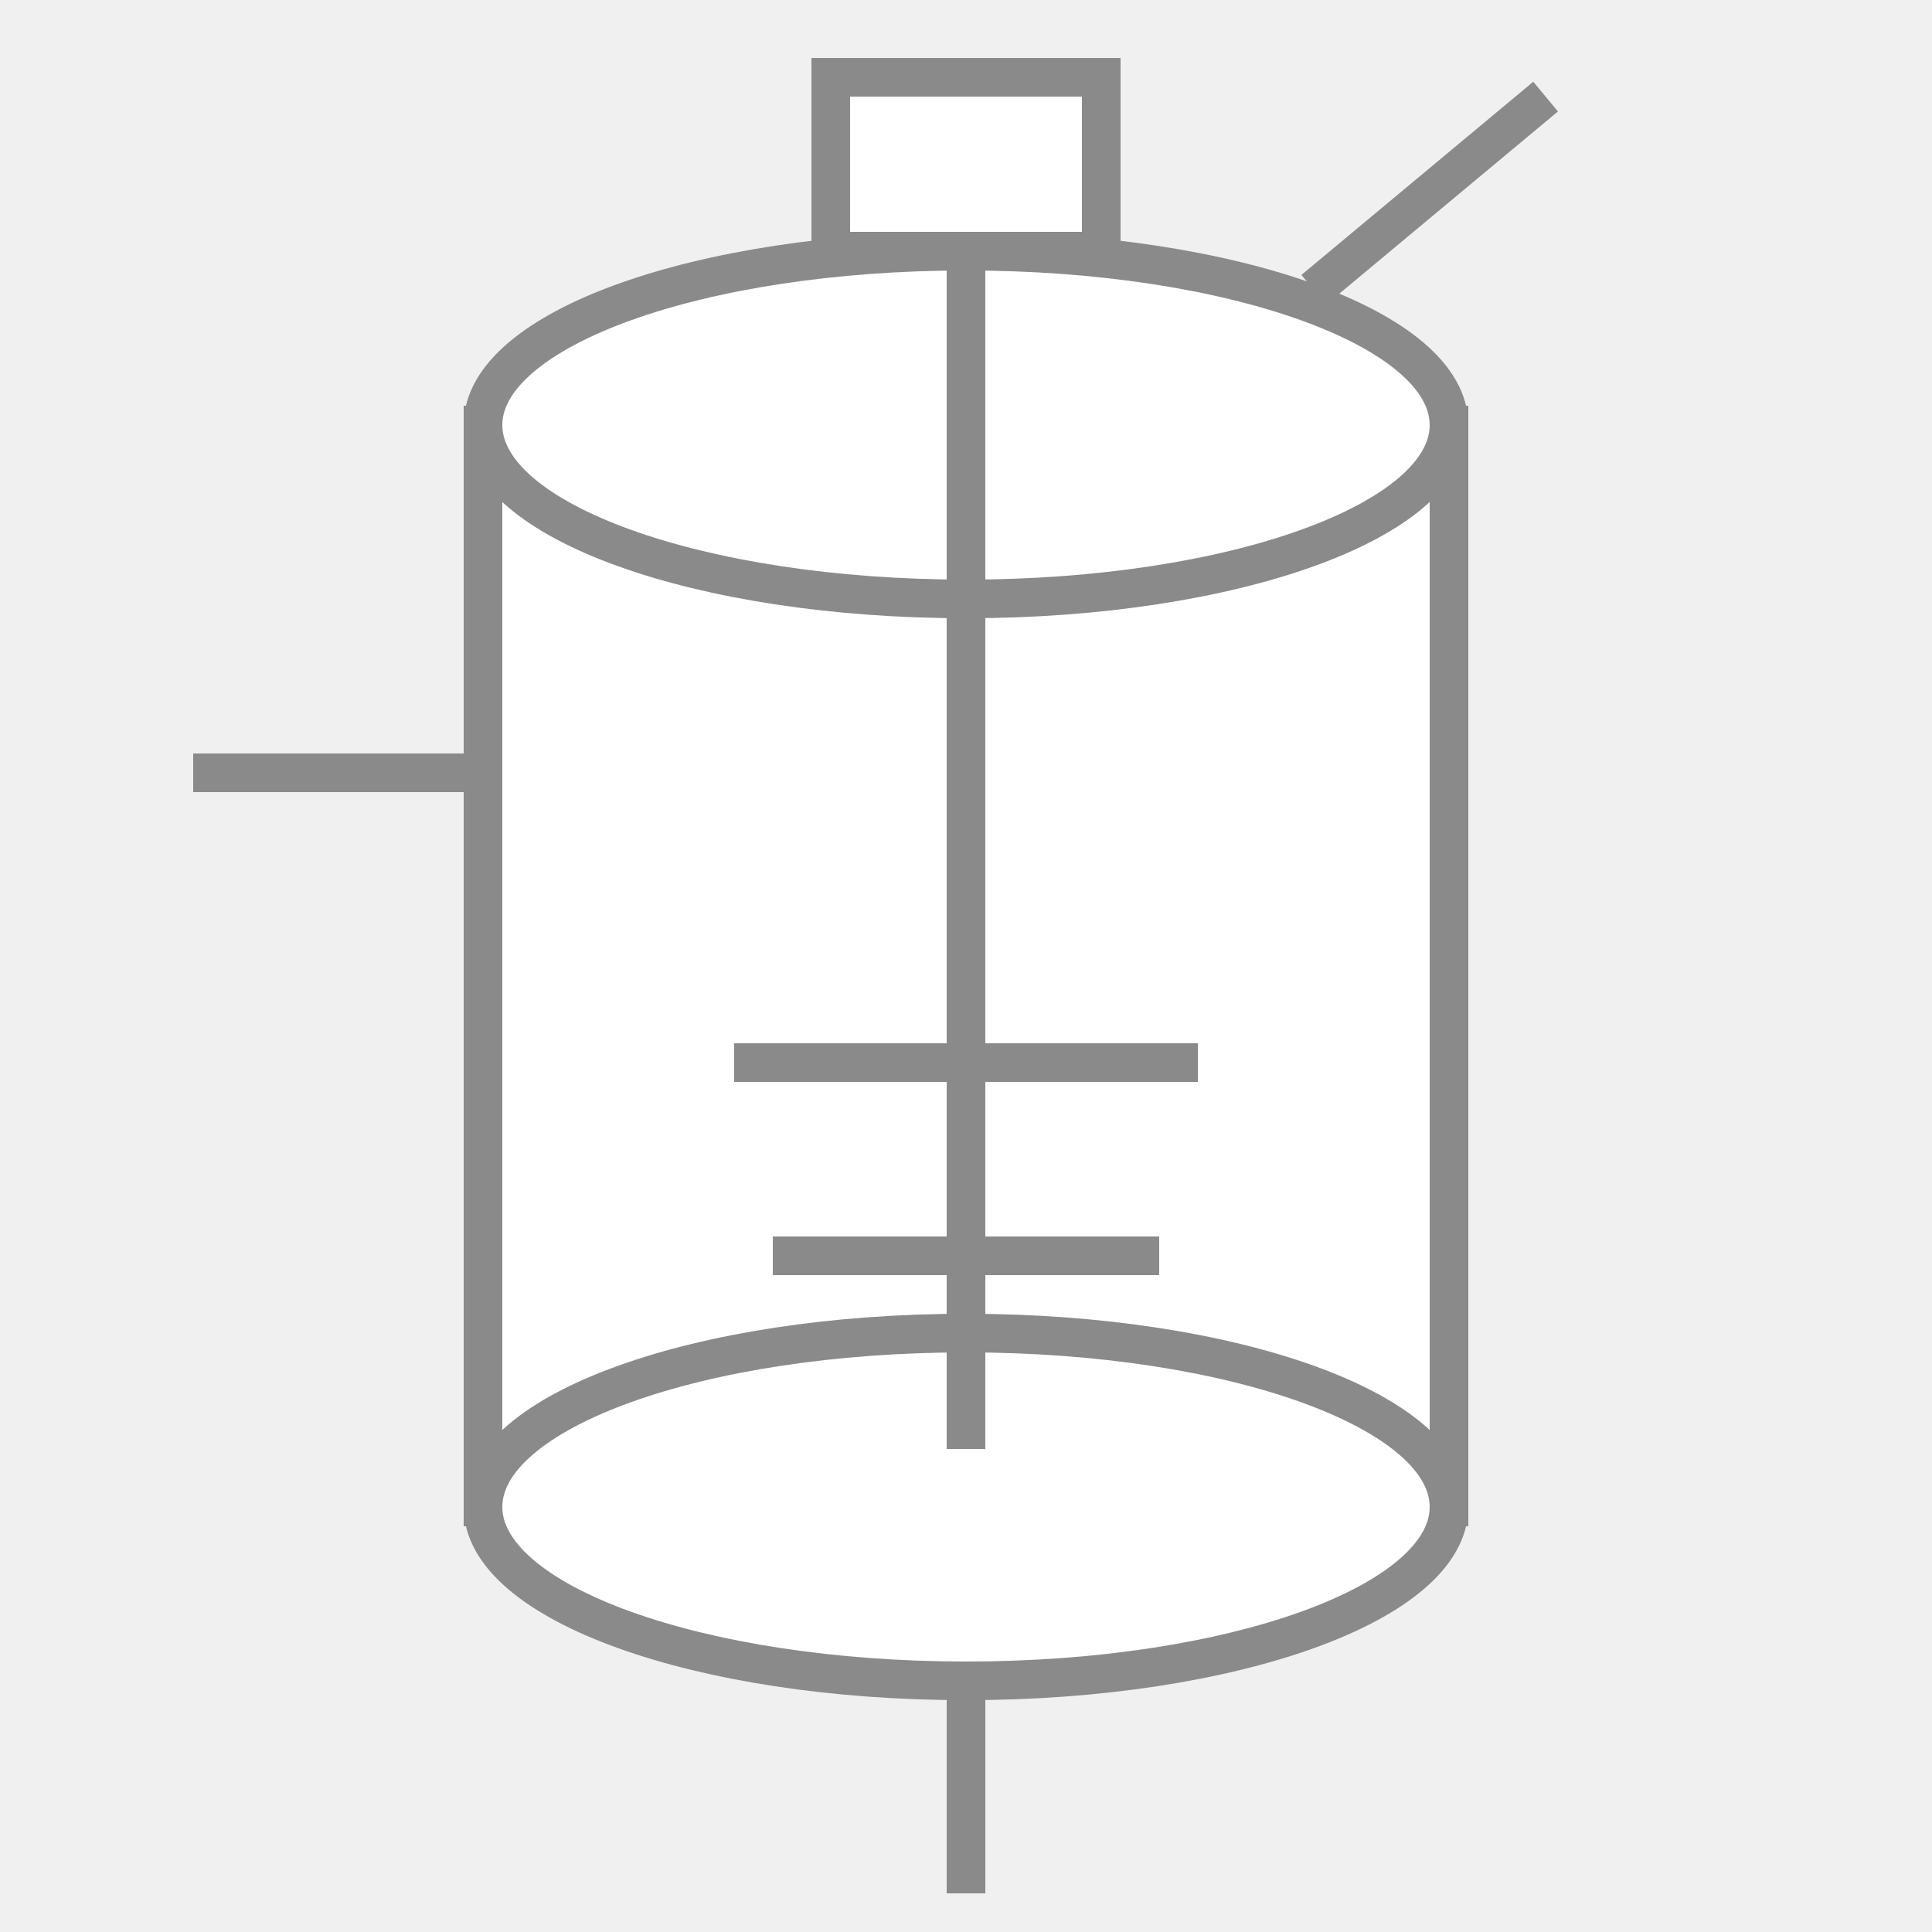
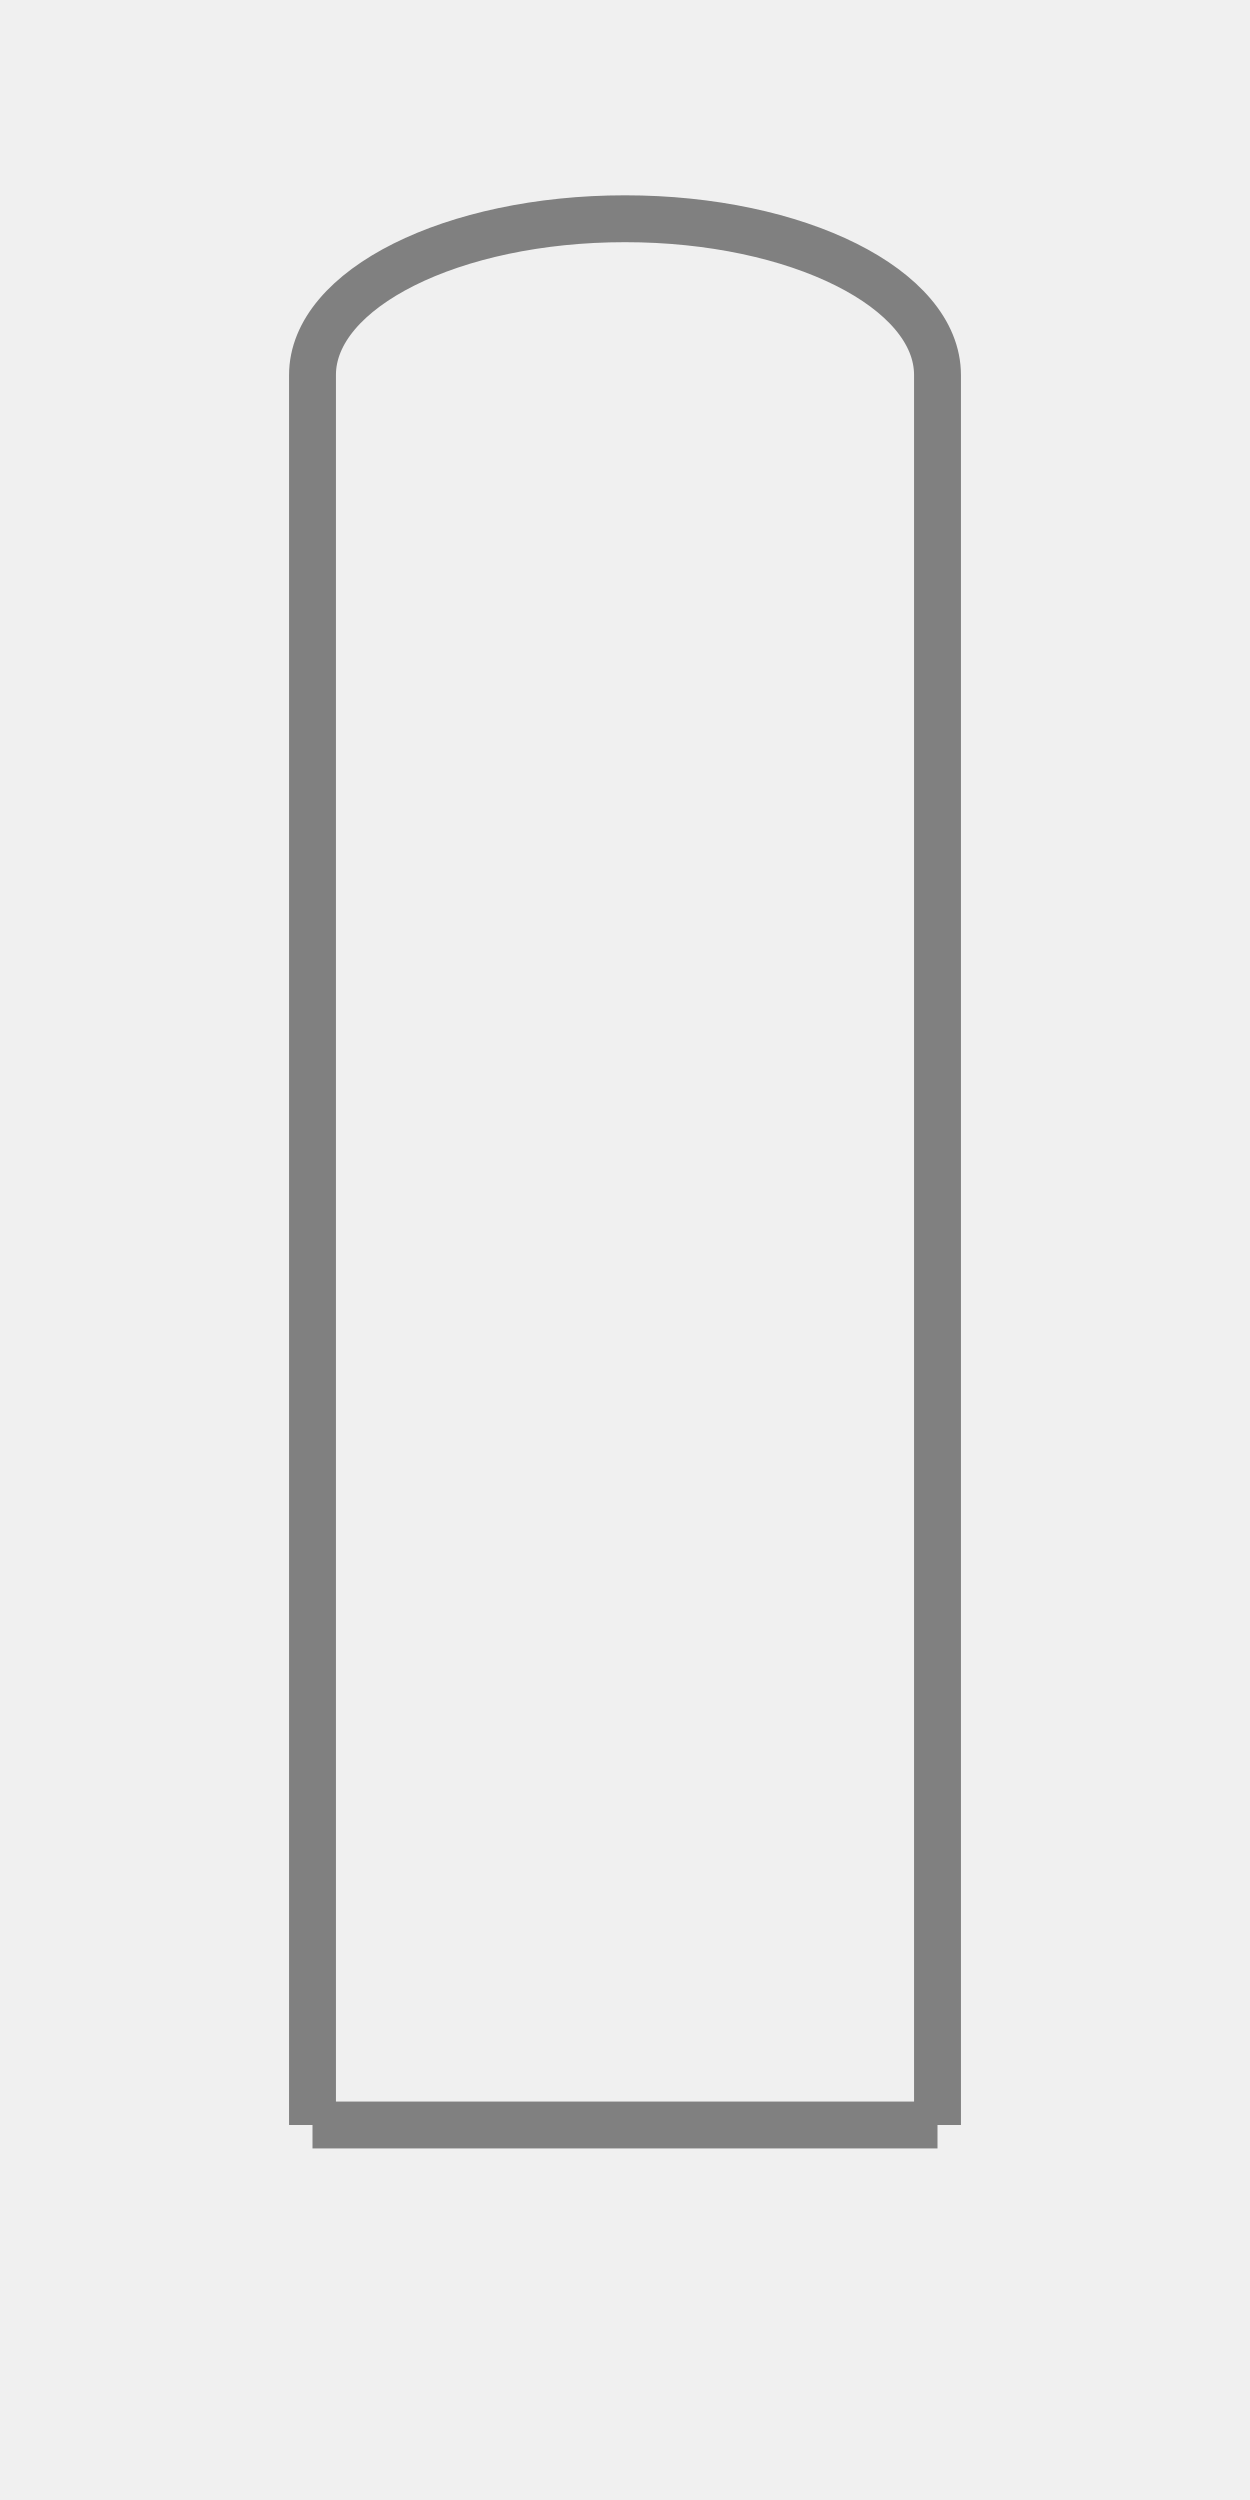
- <svg xmlns="http://www.w3.org/2000/svg" viewBox="0 0 100 100">
-   <g class="io-shape" data-category="vessels" data-name="Reactor">
-     <rect x="25" y="22" width="50" height="56" fill="white" stroke="#8a8a8a" stroke-width="2" />
-     <ellipse cx="50" cy="22" rx="25" ry="9" fill="white" stroke="#8a8a8a" stroke-width="2" />
-     <ellipse cx="50" cy="78" rx="25" ry="9" fill="white" stroke="#8a8a8a" stroke-width="2" />
-     <line x1="50" y1="13" x2="50" y2="75" stroke="#8a8a8a" stroke-width="2" />
-     <line x1="38" y1="55" x2="62" y2="55" stroke="#8a8a8a" stroke-width="2" />
-     <line x1="40" y1="65" x2="60" y2="65" stroke="#8a8a8a" stroke-width="2" />
-     <rect x="43" y="4" width="14" height="9" fill="white" stroke="#8a8a8a" stroke-width="2" />
-     <line x1="68" y1="15" x2="80" y2="5" stroke="#8a8a8a" stroke-width="2" />
-     <line x1="50" y1="87" x2="50" y2="98" stroke="#8a8a8a" stroke-width="2" />
-     <line x1="25" y1="40" x2="10" y2="40" stroke="#8a8a8a" stroke-width="2" />
+ <svg xmlns="http://www.w3.org/2000/svg" viewBox="0 0 40 80" data-io-shape="reactor" data-io-variant="base" data-io-version="3.0">
+   <g class="io-shape-body" fill="none" stroke="#808080" stroke-width="1.5">
+     <path d="M 10,12 A 10,5 0 0,1 30,12" />
+     <line x1="10" y1="12" x2="10" y2="68" />
+     <line x1="30" y1="12" x2="30" y2="68" />
+     <line x1="10" y1="68" x2="30" y2="68" />
  </g>
</svg>
